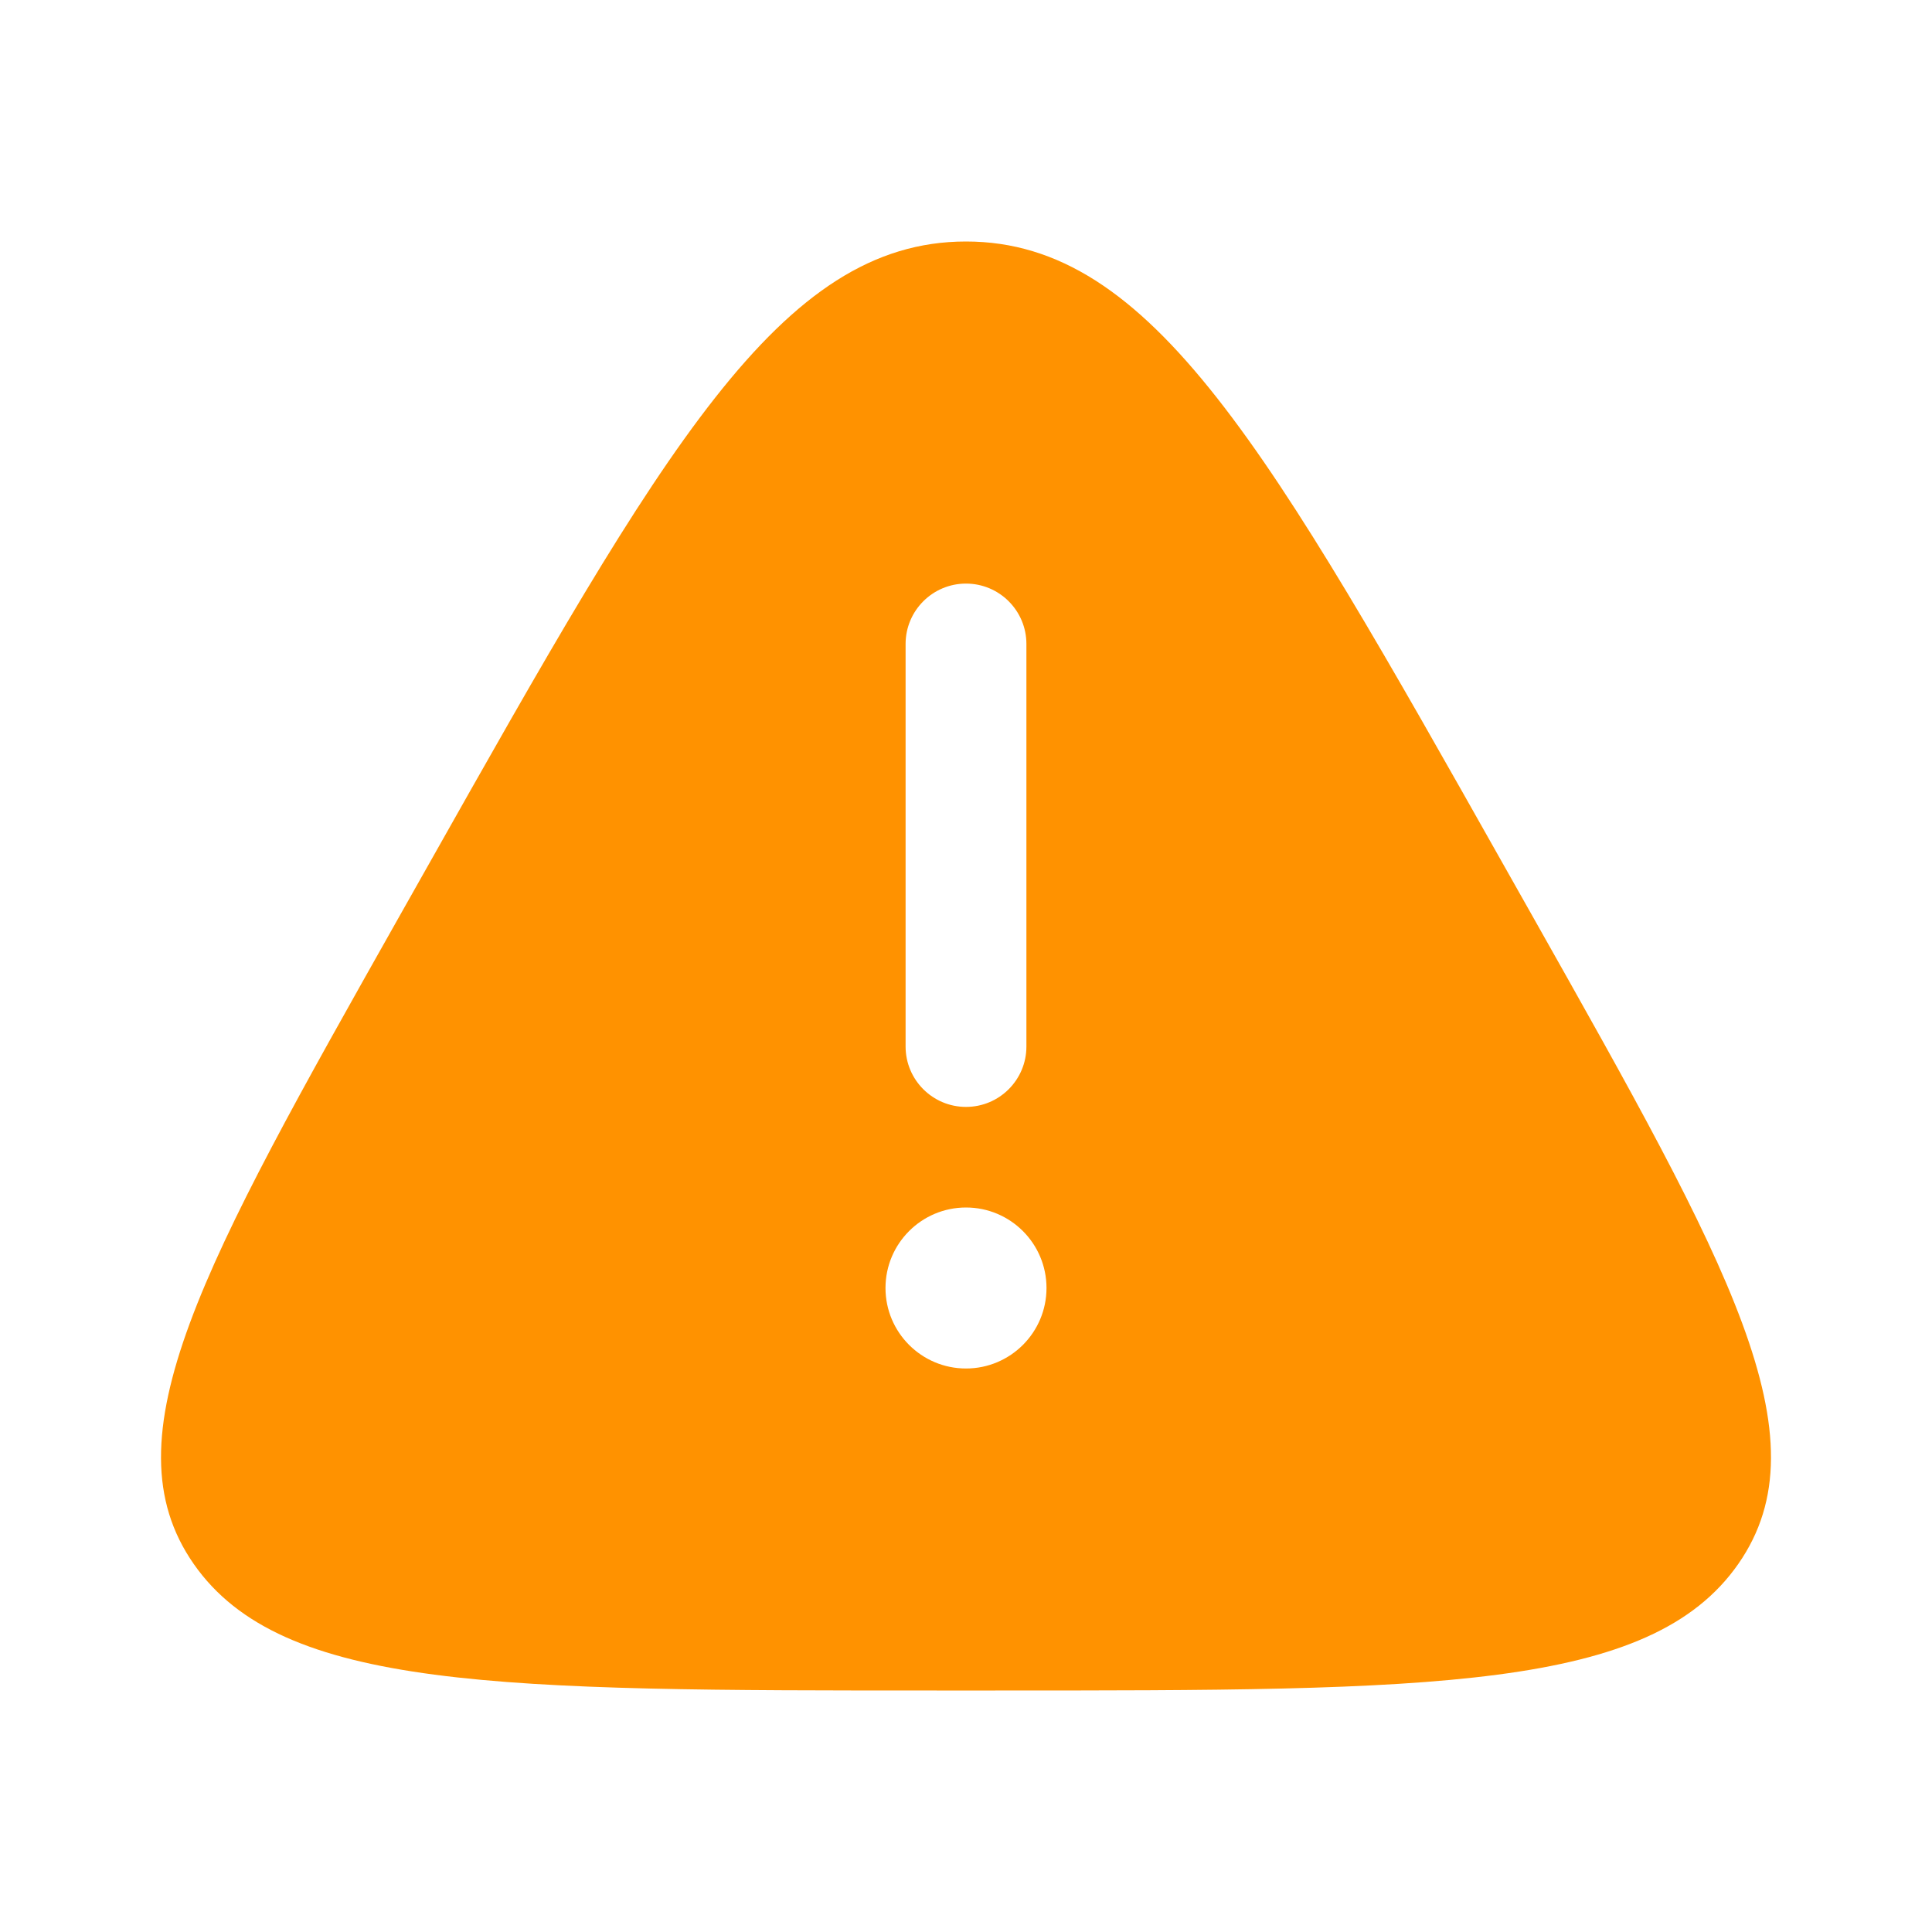
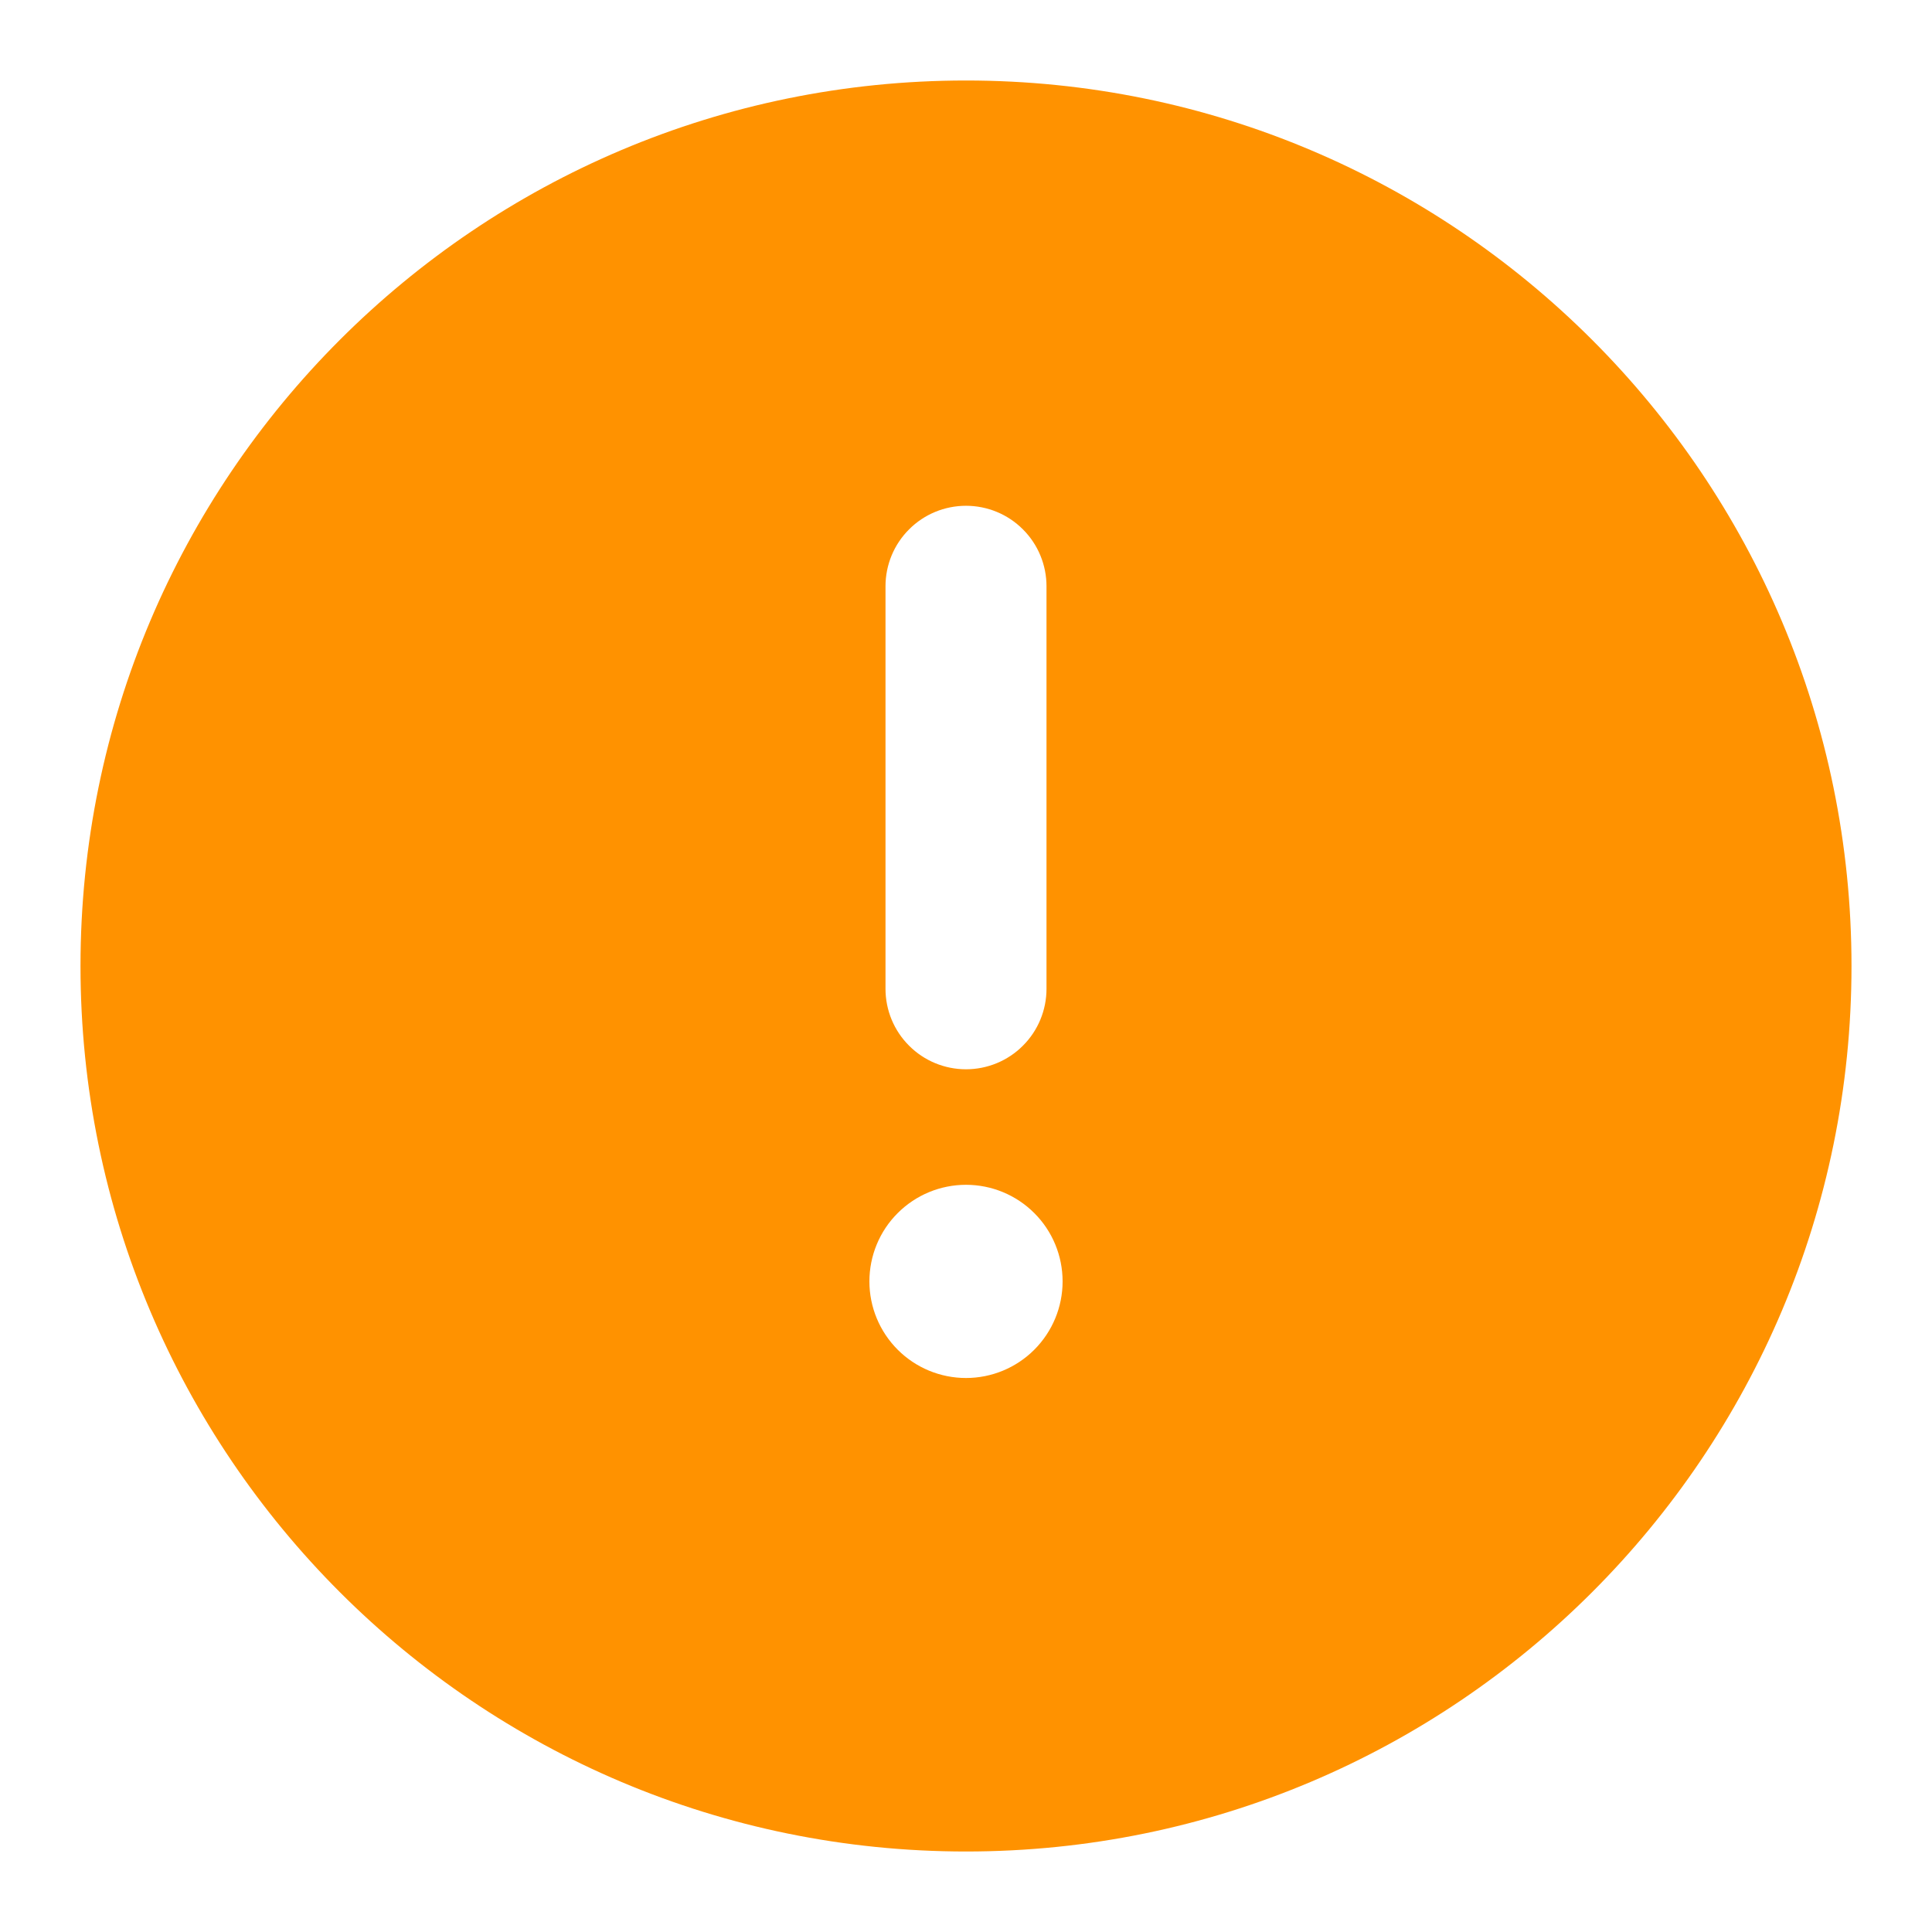
- <svg xmlns="http://www.w3.org/2000/svg" width="30" height="30" viewBox="0 0 30 30" fill="none">
-   <path fill-rule="evenodd" clip-rule="evenodd" d="M6.64 13.452C10.288 6.984 12.112 3.75 15 3.75C17.888 3.75 19.712 6.984 23.36 13.452L23.815 14.258C26.846 19.633 28.362 22.32 26.992 24.285C25.622 26.25 22.233 26.25 15.455 26.25H14.545C7.767 26.25 4.378 26.25 3.008 24.285C1.638 22.32 3.154 19.633 6.185 14.258L6.64 13.452ZM15 9.062C15.518 9.062 15.938 9.482 15.938 10V16.25C15.938 16.768 15.518 17.188 15 17.188C14.482 17.188 14.062 16.768 14.062 16.25V10C14.062 9.482 14.482 9.062 15 9.062ZM15 21.25C15.69 21.25 16.25 20.69 16.25 20C16.25 19.31 15.69 18.75 15 18.75C14.31 18.75 13.75 19.31 13.75 20C13.75 20.69 14.31 21.25 15 21.25Z" fill="#FF9200" />
+ <svg xmlns="http://www.w3.org/2000/svg" width="24" height="24" viewBox="0 0 24 24" fill="none">
+   <path fill-rule="evenodd" clip-rule="evenodd" d="M12 17.118C11.682 17.118 11.377 16.992 11.152 16.767C10.926 16.541 10.8 16.236 10.8 15.918C10.8 15.6 10.926 15.294 11.152 15.069C11.377 14.844 11.682 14.718 12 14.718C12.318 14.718 12.623 14.844 12.848 15.069C13.074 15.294 13.2 15.6 13.2 15.918C13.2 16.236 13.074 16.541 12.848 16.767C12.623 16.992 12.318 17.118 12 17.118V17.118ZM11 7.283C11 7.018 11.105 6.763 11.293 6.576C11.48 6.388 11.735 6.283 12 6.283C12.265 6.283 12.52 6.388 12.707 6.576C12.895 6.763 13 7.018 13 7.283V12.283C13 12.548 12.895 12.803 12.707 12.99C12.52 13.178 12.265 13.283 12 13.283C11.735 13.283 11.48 13.178 11.293 12.99C11.105 12.803 11 12.548 11 12.283V7.283ZM12 1C5.925 1 1 5.925 1 12C1 18.076 5.925 23 12 23C18.075 23 23 18.076 23 12C23 5.925 18.075 1 12 1Z" fill="#FF9200" />
</svg>
